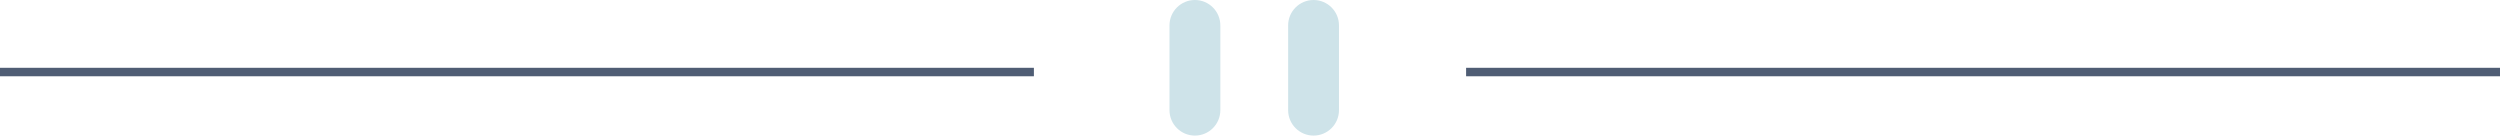
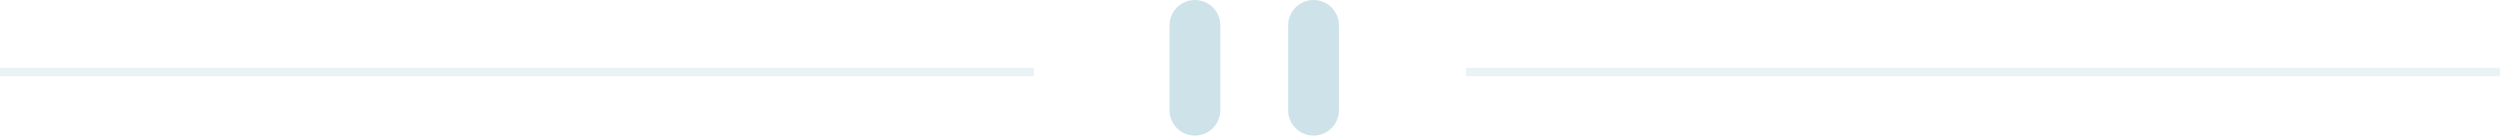
<svg xmlns="http://www.w3.org/2000/svg" width="295" height="16">
  <g fill="none" fill-rule="evenodd">
-     <path fill="#4F5D74" d="M0 8h122v1H0zM173 8h122v1H173z" />
+     <path fill="#cee3e972" d="M0 8h122v1H0zM173 8h122v1H173z" />
    <g transform="translate(138)" fill="#CEE3E9">
      <rect width="6" height="16" rx="3" />
      <rect x="14" width="6" height="16" rx="3" />
    </g>
  </g>
</svg>
